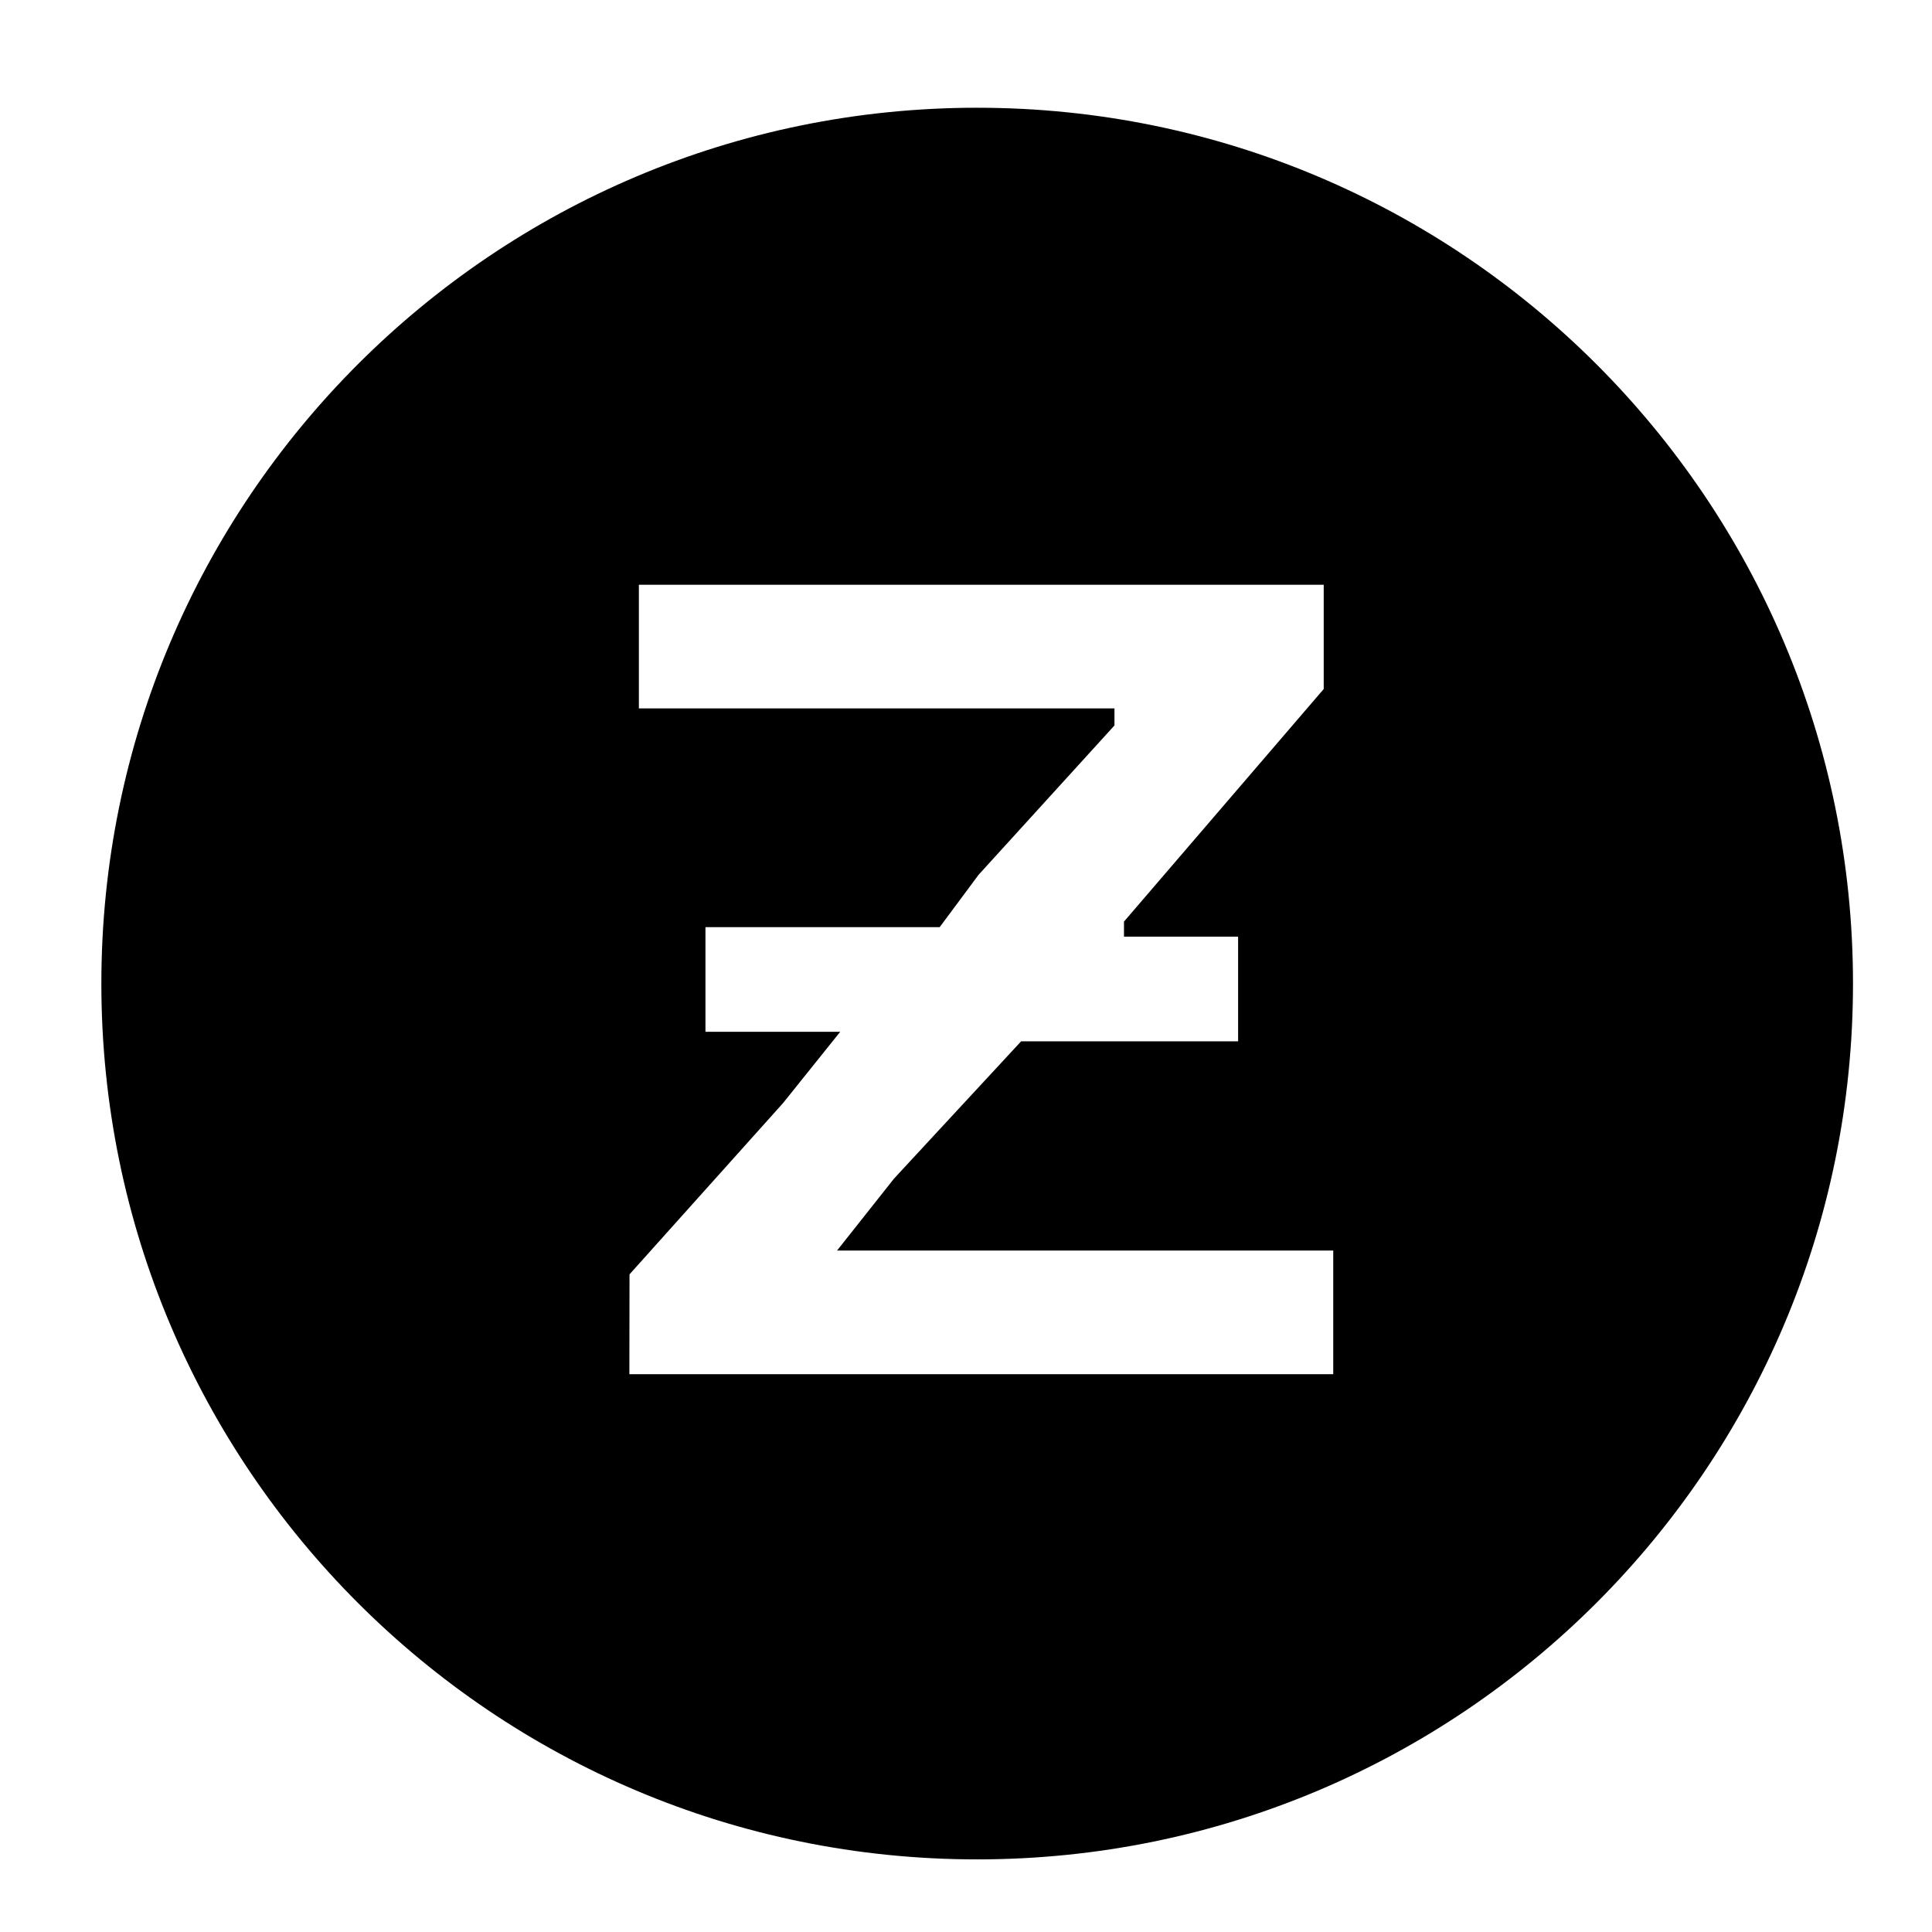
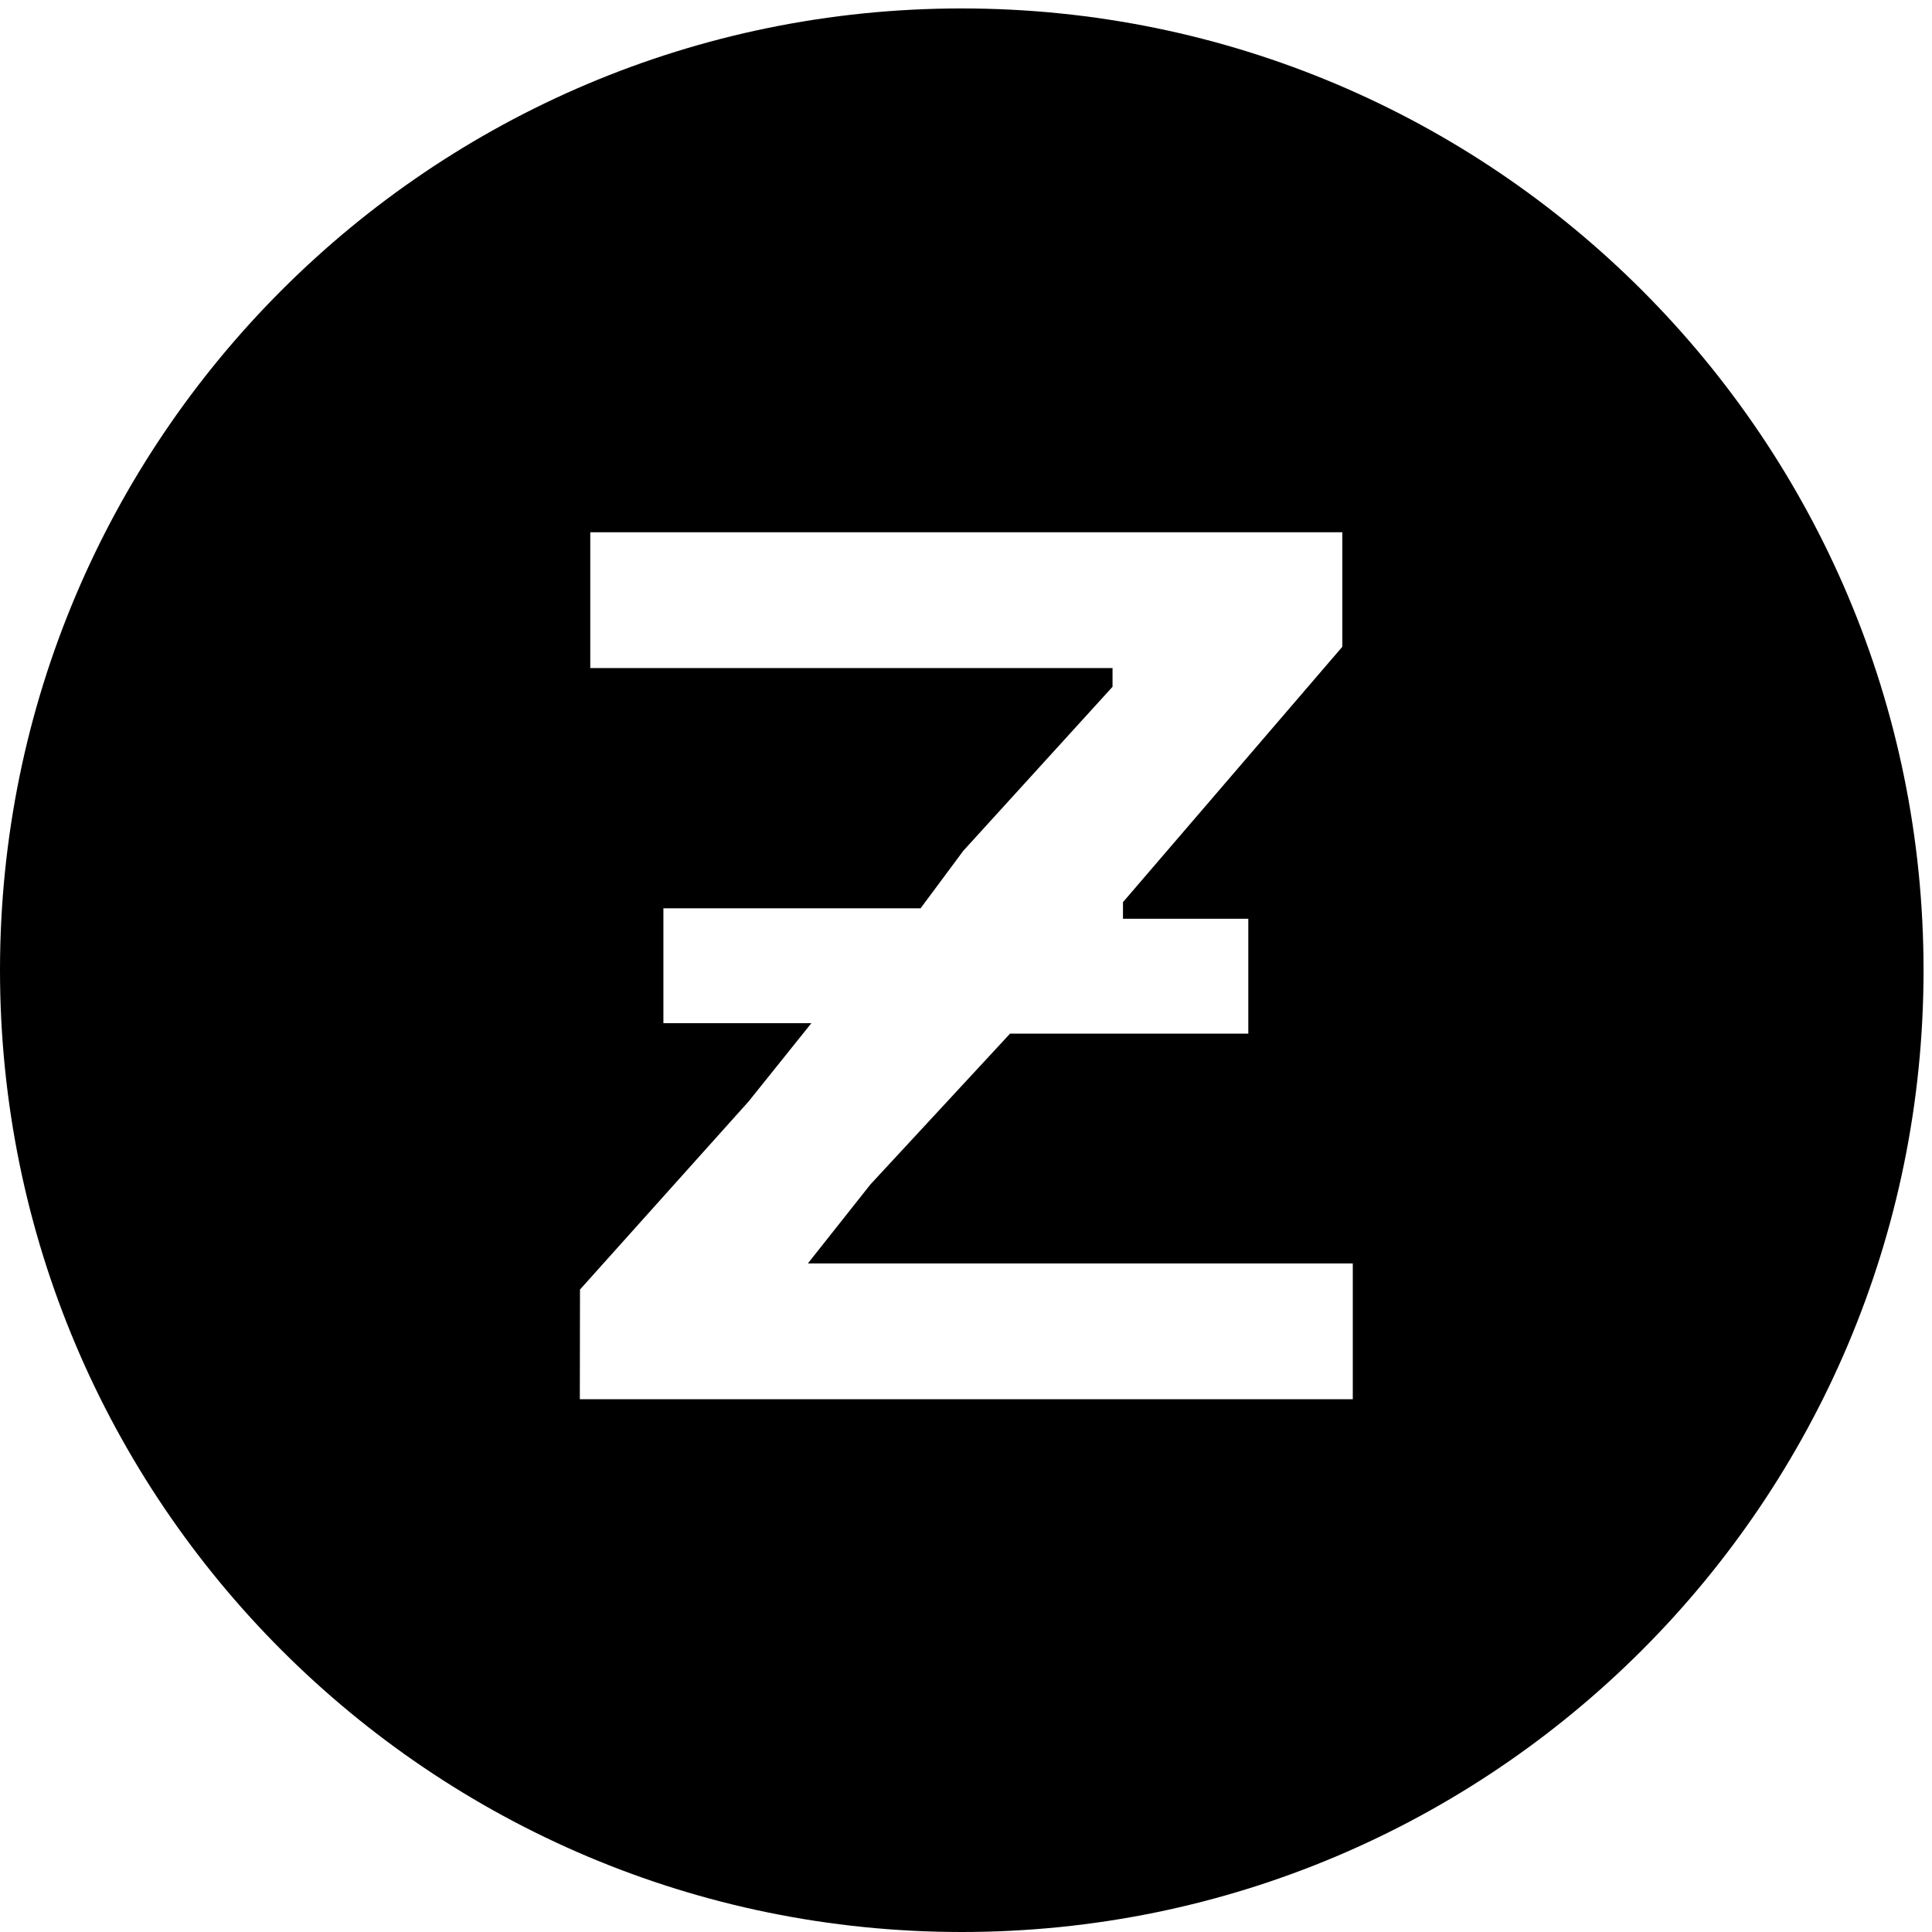
<svg xmlns="http://www.w3.org/2000/svg" width="226mm" height="226mm" viewBox="0 0 226 226">
-   <path d="M114.308 12.603c-56.583 0-102.451 45.869-102.451 102.451 0 56.583 45.868 102.452 102.45 102.452 56.583 0 102.451-45.869 102.451-102.452 0-56.582-45.868-102.45-102.45-102.45zM74.734 68.402h80.111v12.197l-11.682 13.603-11.683 13.603v1.765h13.35v12.239h-25.38l-7.432 8.027-7.432 8.027-3.336 4.212-3.336 4.213h58.045v14.464H73.622l.008-5.842h.001l.008-5.84 8.977-10.015 8.977-10.013 3.347-4.173 3.347-4.173H82.523v-12.239h27.398l2.273-3.06 2.273-3.06 7.95-8.737 7.95-8.738v-1.995H74.734v-7.233z" stroke-width=".345" />
+   <path d="M112.506.987C50.37.987 0 51.357 0 113.493S50.37 226 112.505 226c62.136 0 112.506-50.37 112.506-112.507 0-62.135-50.37-112.505-112.505-112.505zM69.048 62.262h87.974v13.394l-12.829 14.938-12.83 14.938v1.939h14.66v13.44h-27.87l-8.162 8.815-8.161 8.814-3.664 4.626-3.663 4.626h63.742v15.884H67.827l.009-6.415.01-6.414 9.858-10.998 9.858-10.995 3.675-4.583 3.676-4.582H77.602v-13.44h30.086l2.497-3.36 2.496-3.361 8.73-9.595 8.73-9.595v-2.191H69.048v-7.943z" stroke-width=".379" />
</svg>
